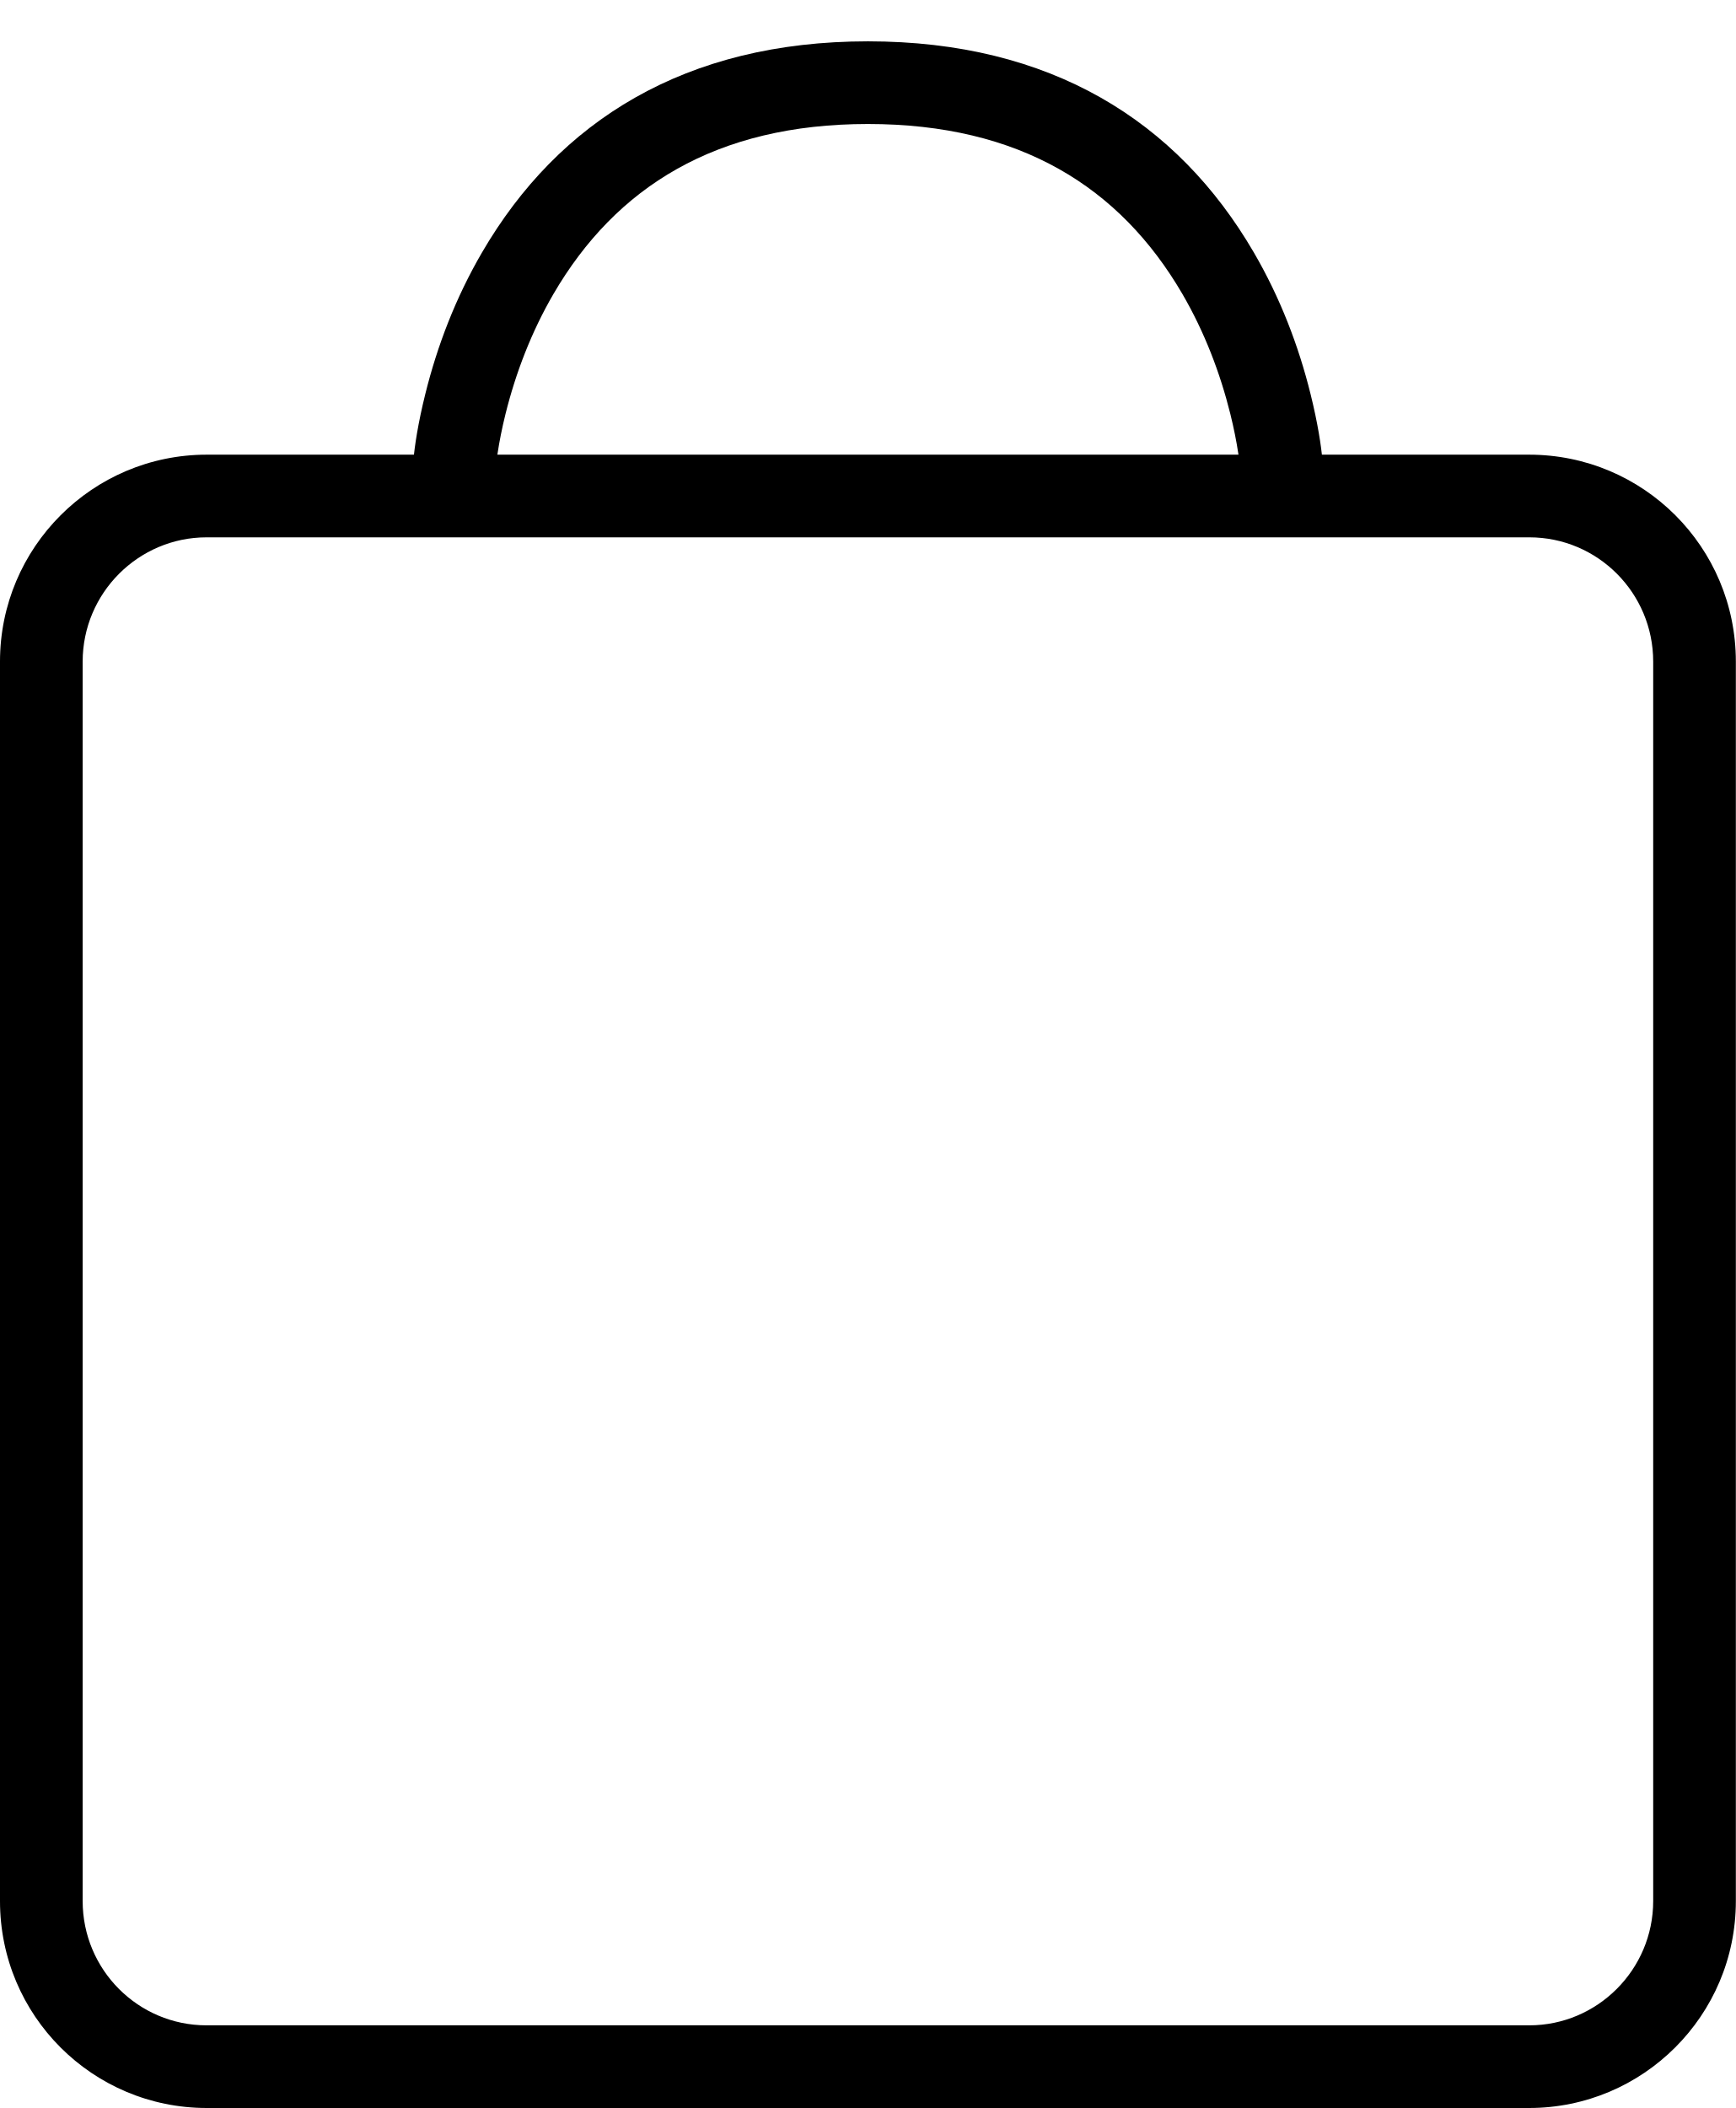
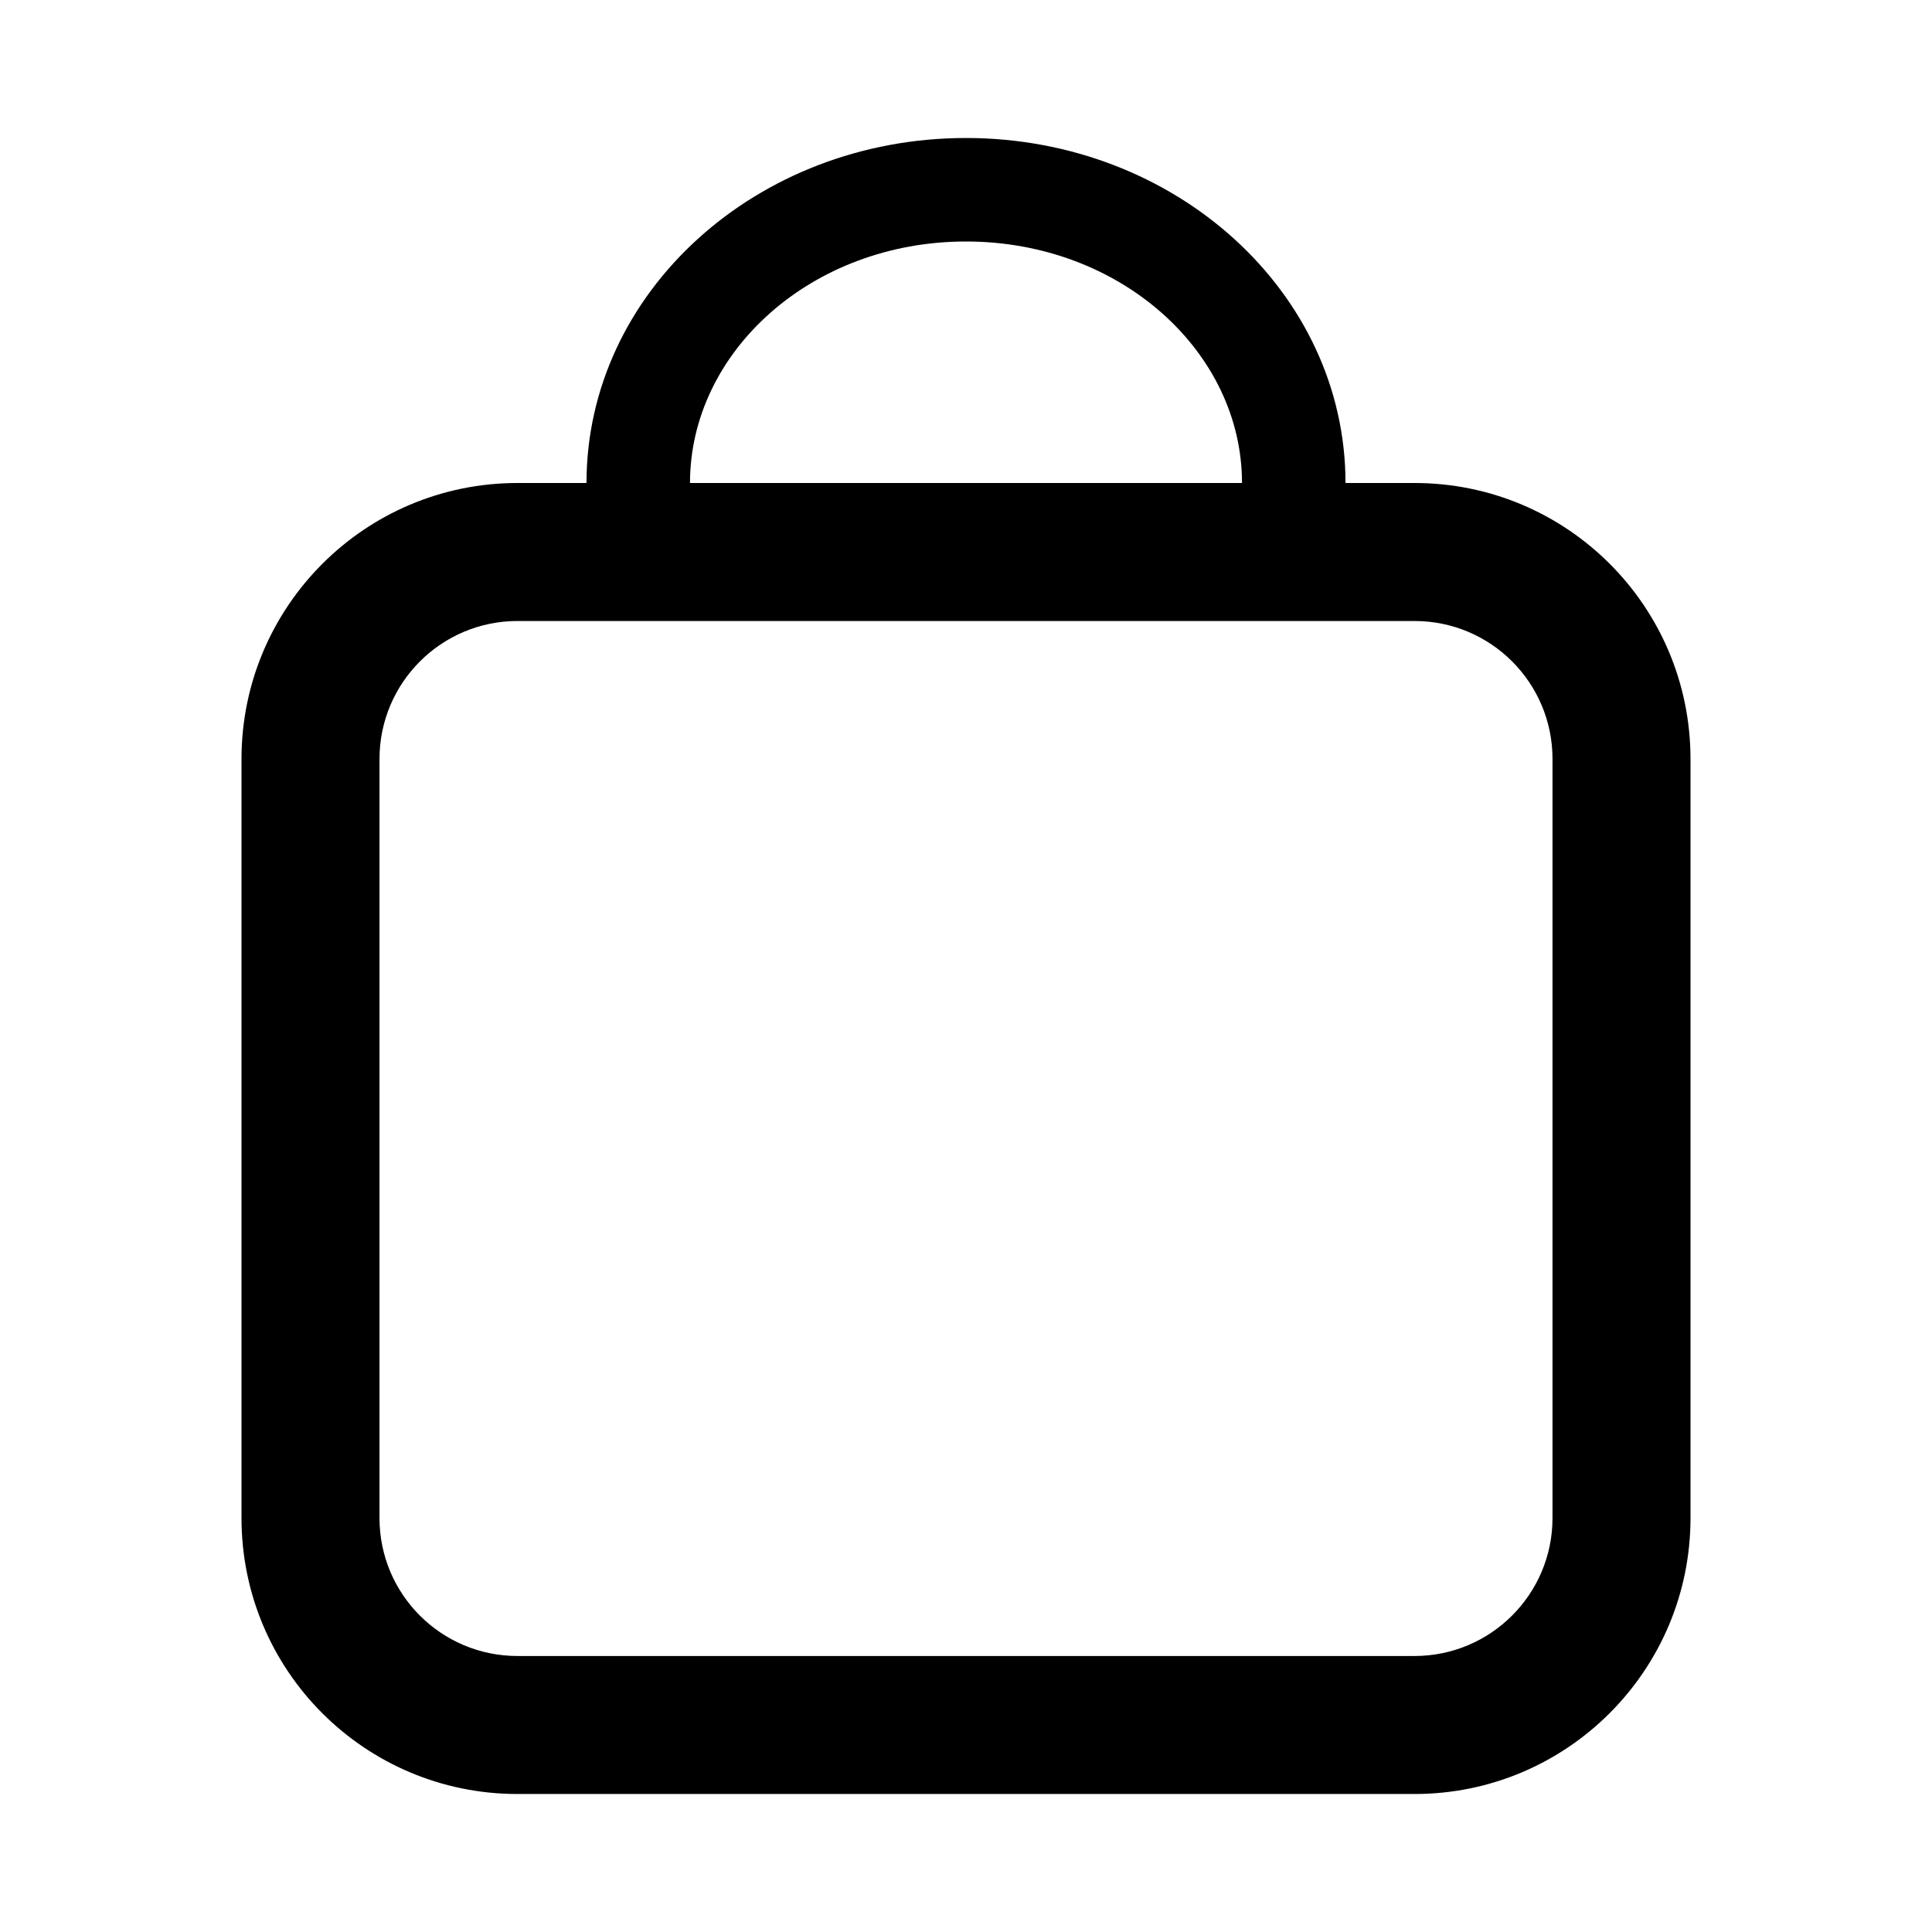
- <svg xmlns="http://www.w3.org/2000/svg" width="42px" height="51px" viewBox="0 0 42 51" version="1.1">
-   <defs />
-   <g id="Page-1" stroke="none" stroke-width="1" fill="none" fill-rule="evenodd">
-     <g id="bag" transform="translate(0, 1)" fill="#000000">
-       <path d="M0,15.005 C0,12.241 2.243,10 5.004,10 L36.996,10 C39.76,10 42,12.236 42,15.005 L42,44.995 C42,47.759 39.757,50 36.996,50 L5.004,50 C2.24,50 0,47.764 0,44.995 L0,15.005 Z M2,15.007 C2,13.346 3.352,12 4.998,12 L37.002,12 C38.658,12 40,13.346 40,15.007 L40,44.993 C40,46.654 38.648,48 37.002,48 L4.998,48 C3.342,48 2,46.654 2,44.993 L2,15.007 Z" id="Combined-Shape" />
-       <path d="M12.039,9.97 C12.082,9.684 12.145,9.363 12.231,9.016 C12.478,8.023 12.857,7.03 13.392,6.111 C14.899,3.527 17.322,2 21,2 C24.678,2 27.101,3.527 28.608,6.111 C29.143,7.03 29.522,8.023 29.769,9.016 C29.855,9.363 29.918,9.684 29.961,9.97 C29.987,10.135 29.999,10.247 30.003,10.296 L30.084,11.292 L32.077,11.132 L31.997,10.135 C31.969,9.796 31.885,9.239 31.71,8.535 C31.421,7.368 30.975,6.201 30.335,5.104 C28.485,1.929 25.422,0 21,0 C16.578,2.22044605e-16 13.515,1.929 11.665,5.104 C11.025,6.201 10.579,7.368 10.29,8.535 C10.115,9.239 10.031,9.796 10.003,10.135 L9.923,11.132 L11.916,11.292 L11.997,10.296 C12.001,10.247 12.013,10.135 12.039,9.97 Z" id="Line" />
-     </g>
-   </g>
+ <svg xmlns="http://www.w3.org/2000/svg" width="56" height="56" viewBox="0 0 56 56">
+   <path fill-rule="evenodd" d="M10,10 C10,4.477 14.925,0 21,0 C27.075,0 32,4.477 32,10 L34.001,10 C38.419,10 42,13.575 42,18.001 L42,39.999 C42,44.418 38.419,48 34.001,48 L7.999,48 C3.581,48 0,44.425 0,39.999 L0,18.001 C0,13.582 3.581,10 7.999,10 L10,10 Z M13,10 L29,10 C29,6.201 25.479,3 21,3 C16.521,3 13,6.201 13,10 Z M4,17.999 L4,40.001 C4,42.213 5.791,44 8,44 L34,44 C36.208,44 38,42.209 38,40.001 L38,17.999 C38,15.787 36.209,14 34,14 L8,14 C5.792,14 4,15.791 4,17.999 Z" transform="translate(7 4)" />
</svg>
